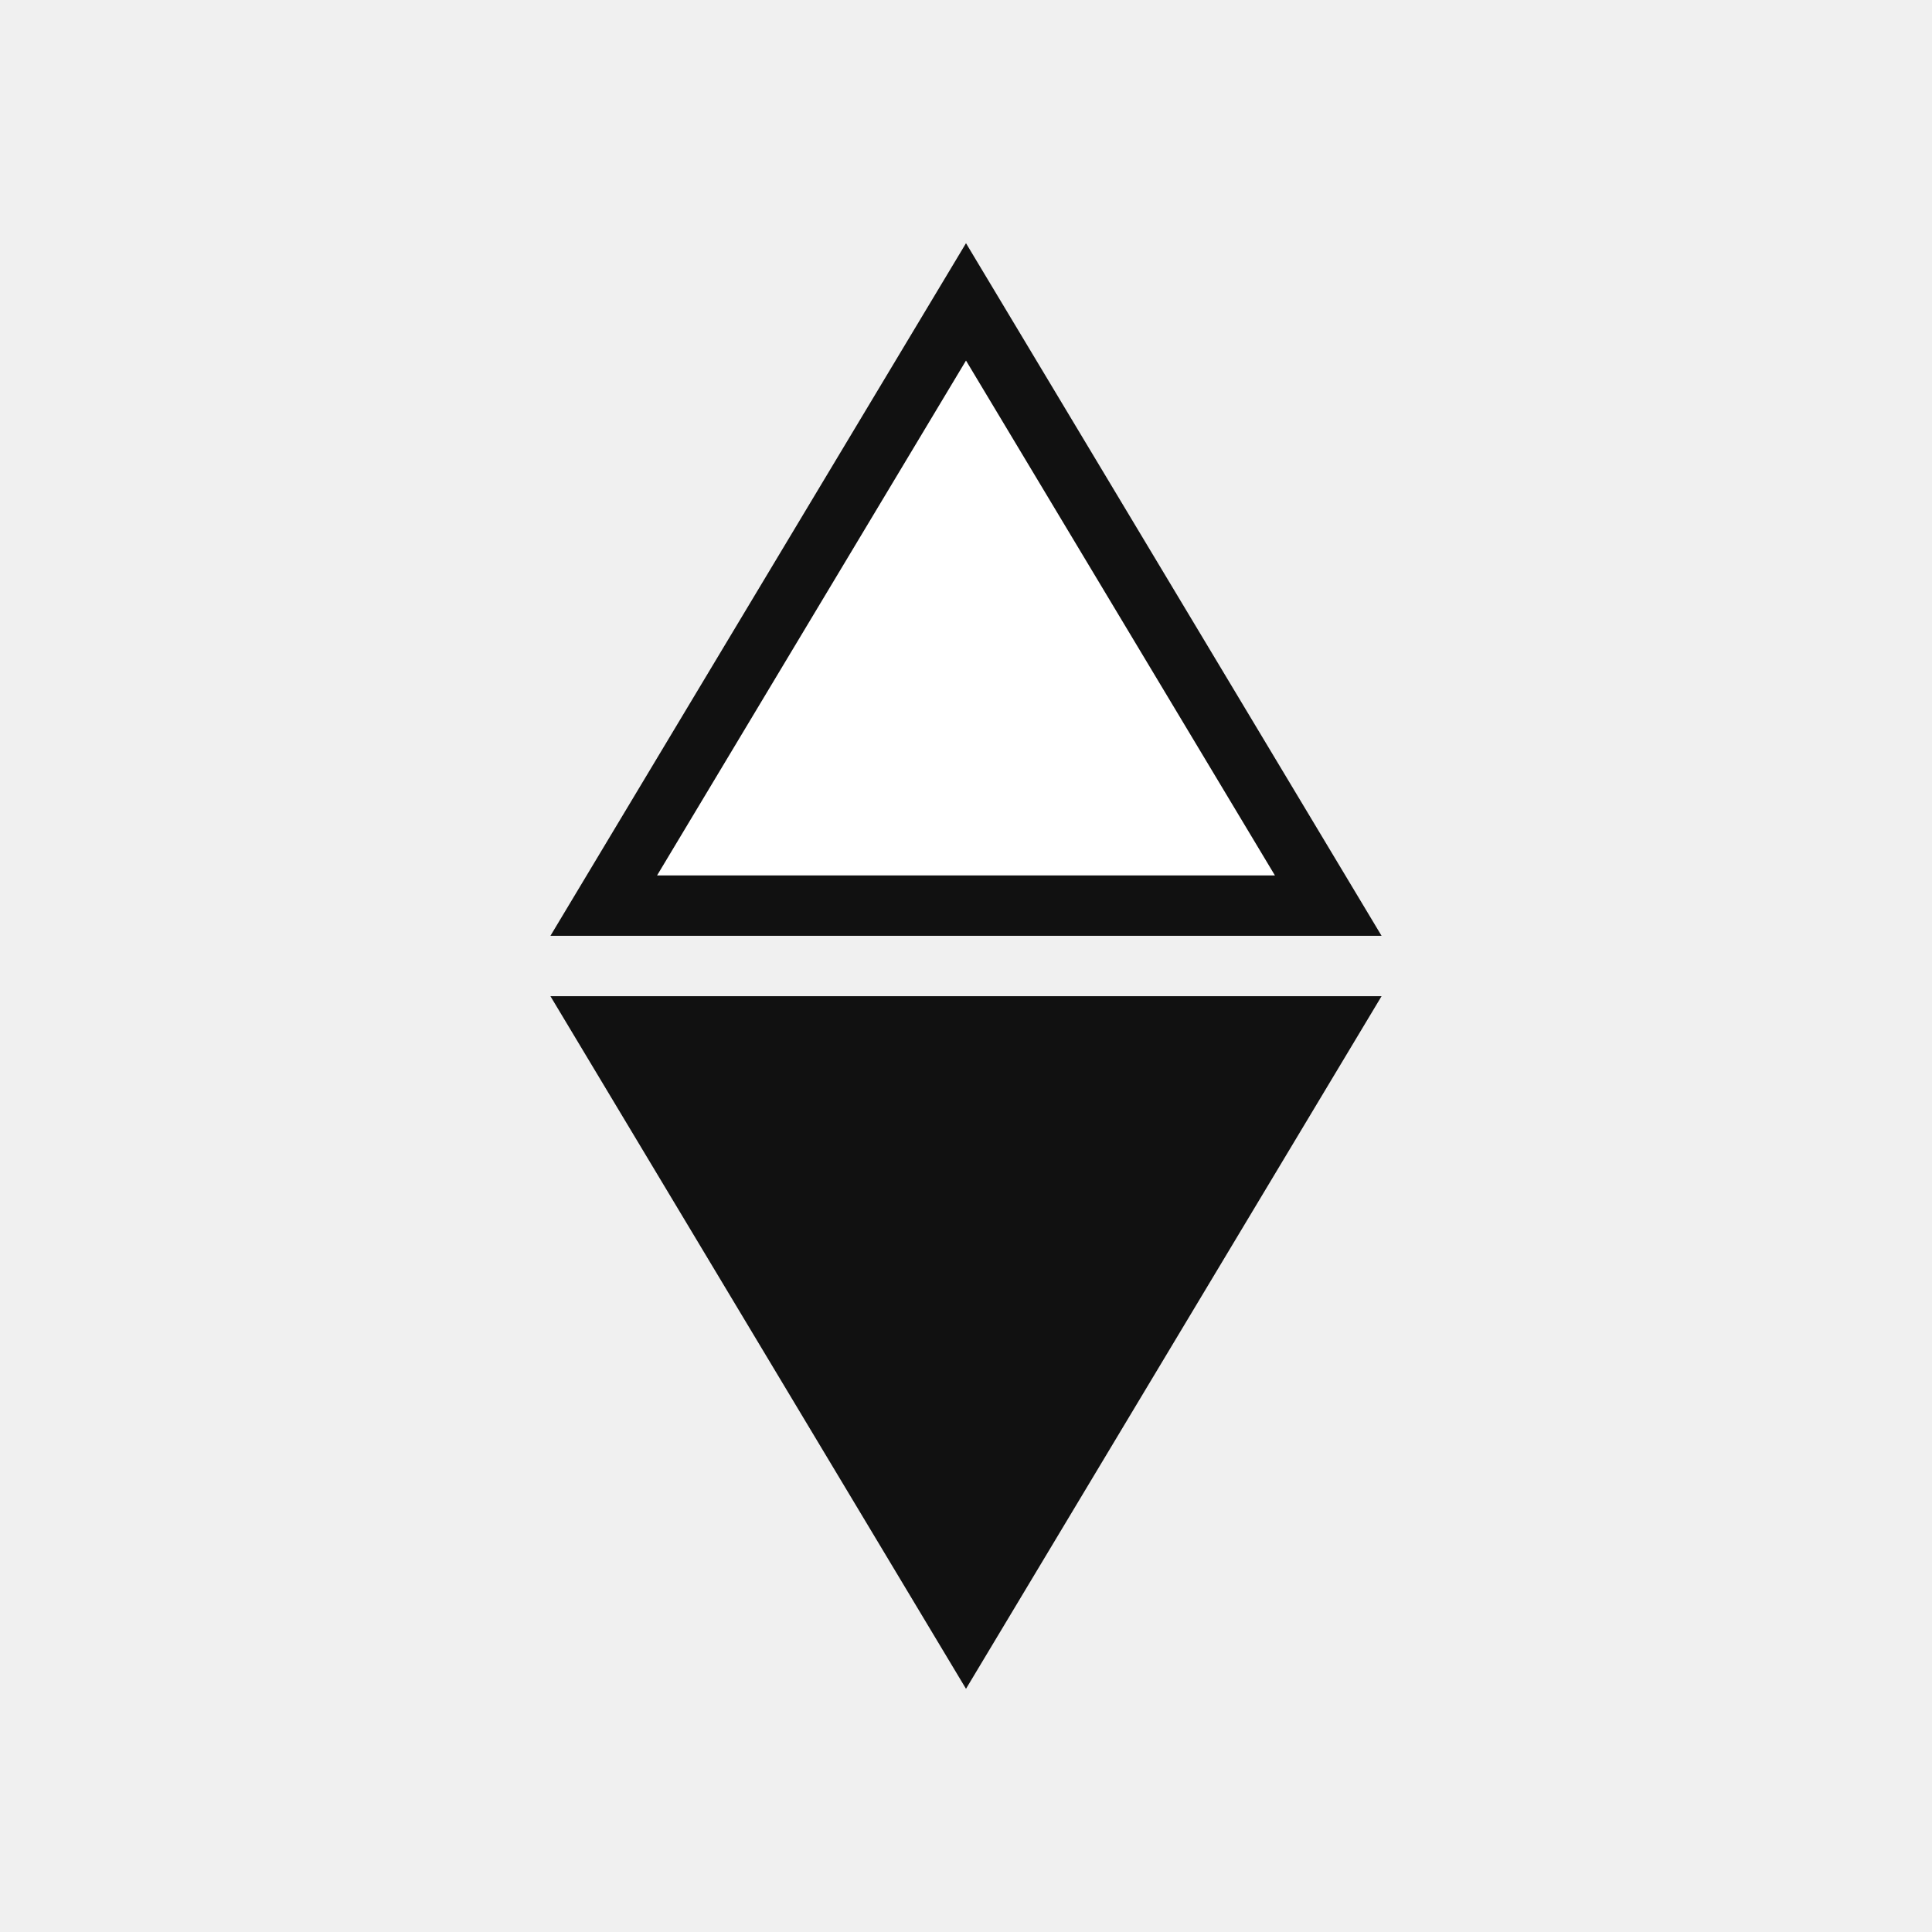
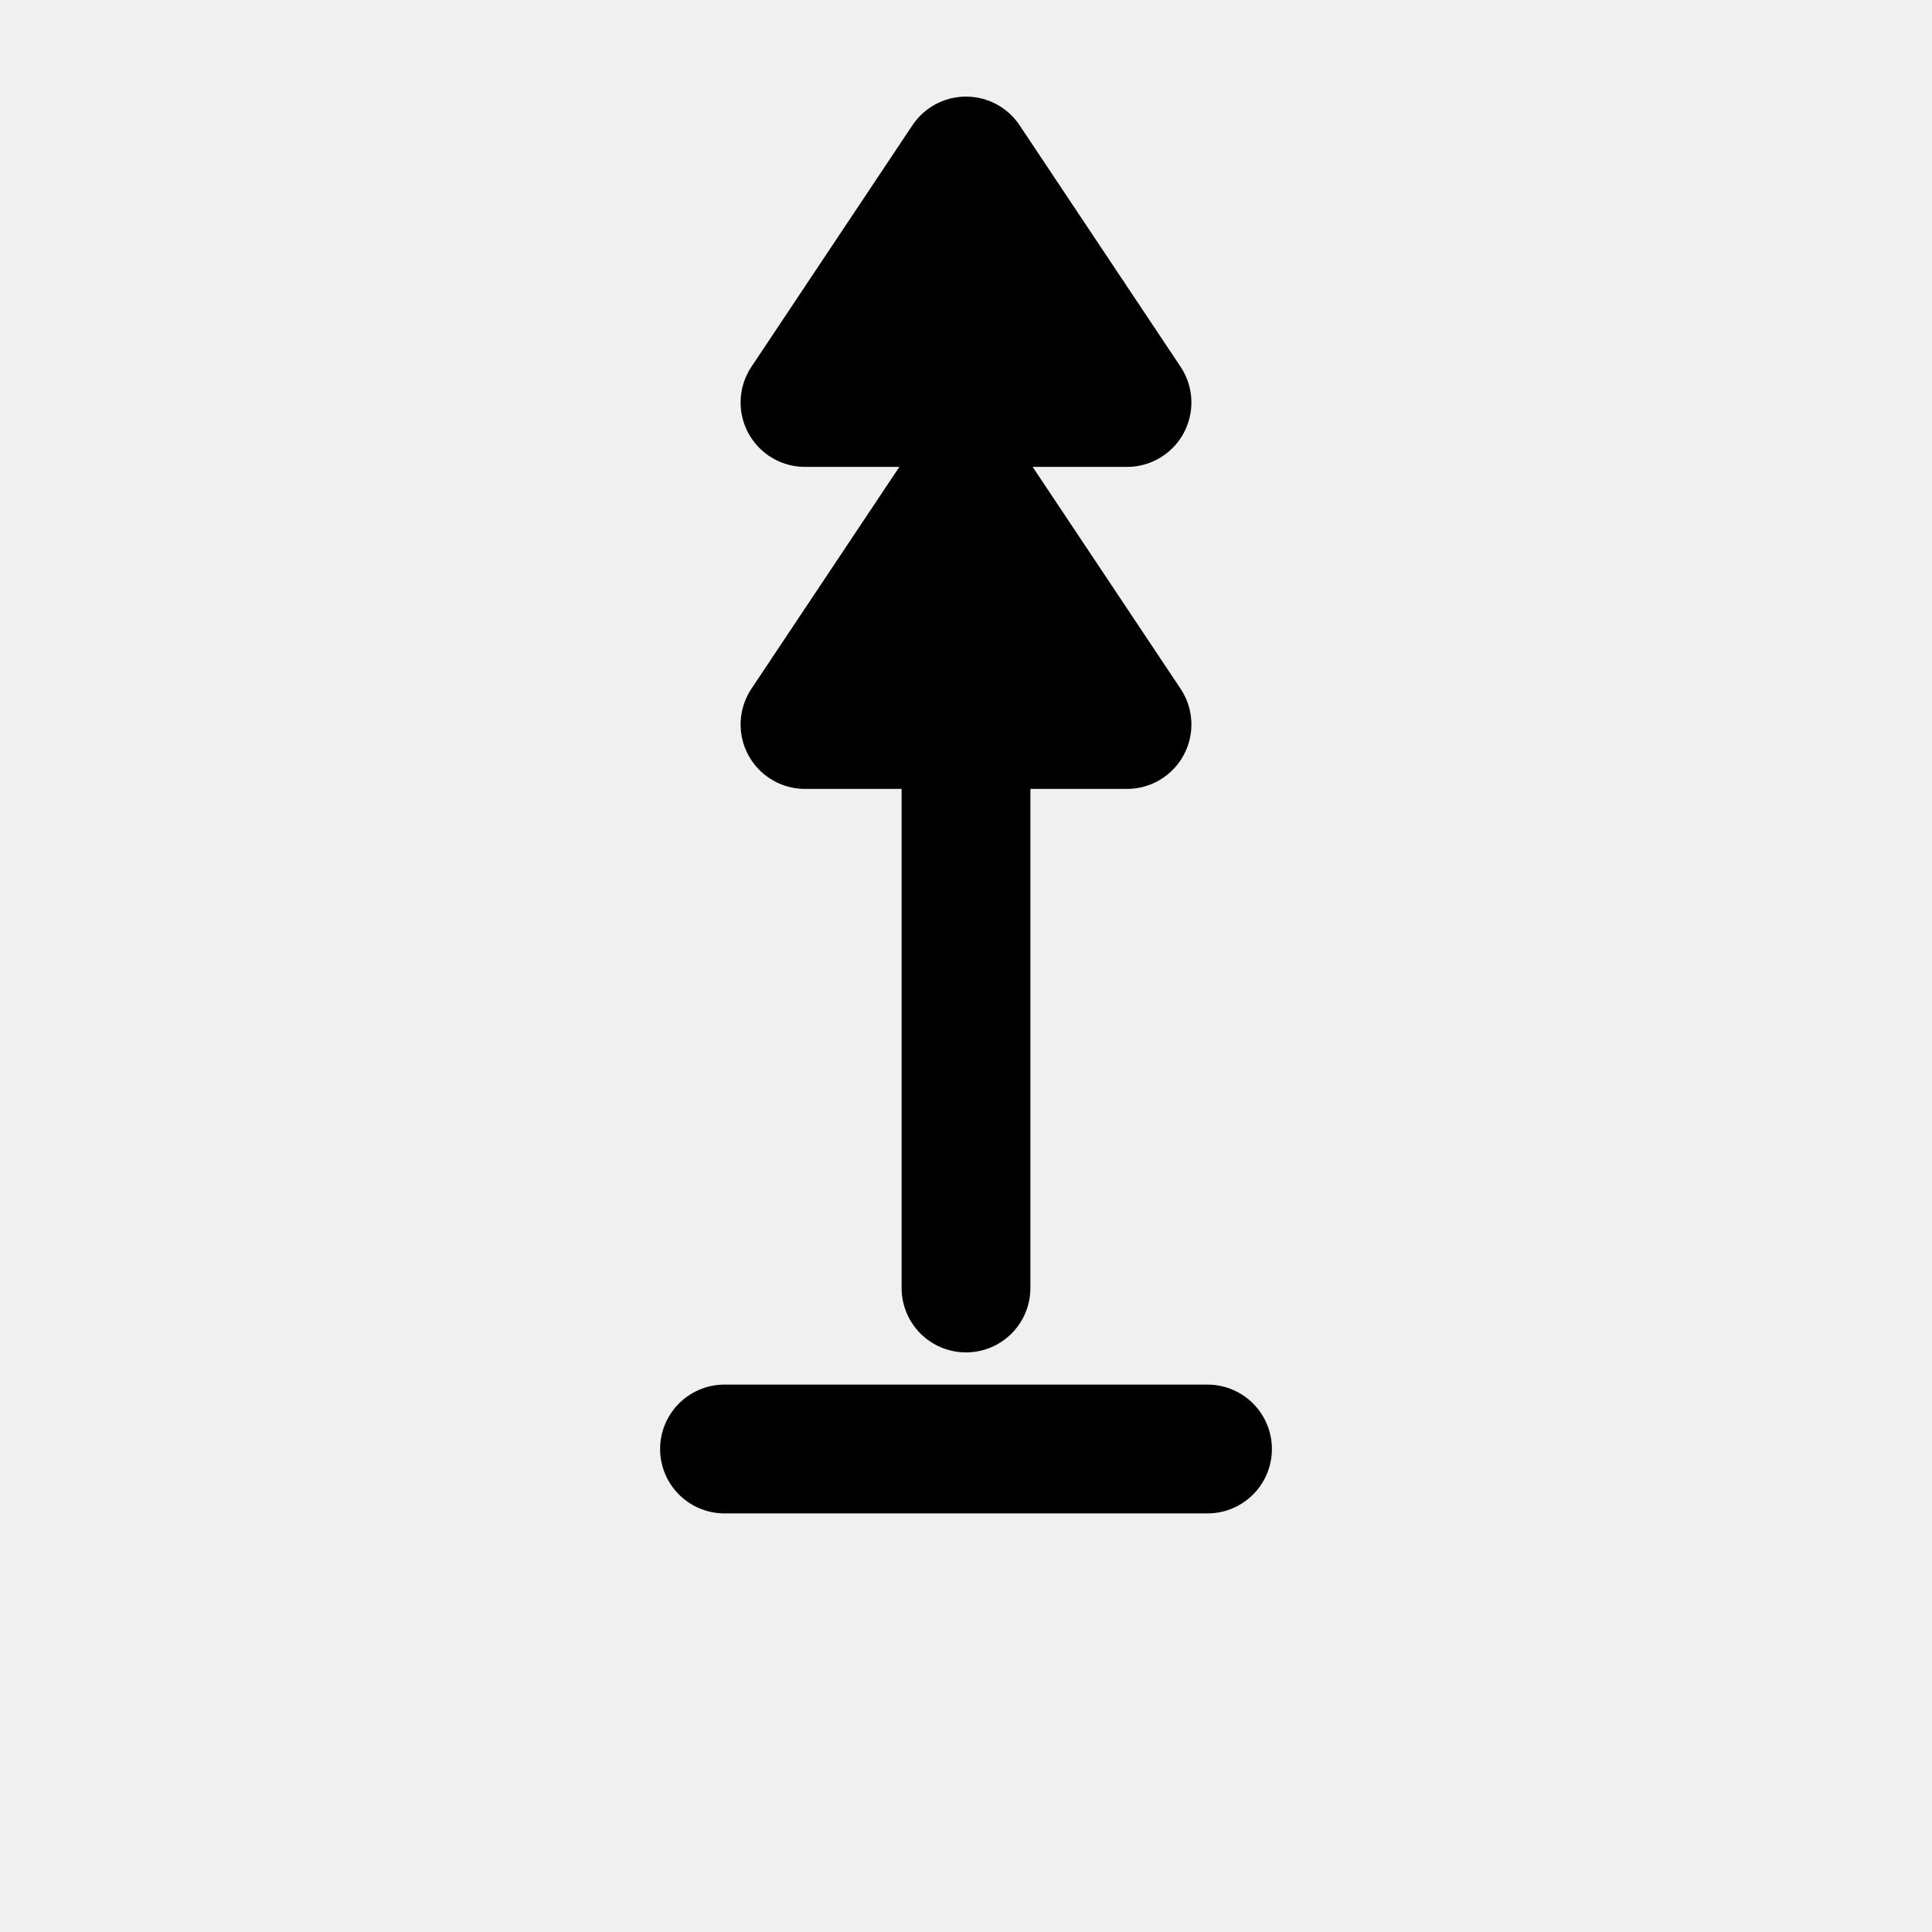
- <svg xmlns="http://www.w3.org/2000/svg" width="64" height="64" viewBox="0 0 64 64">
-   <polygon points="32,10 44,30 20,30" fill="#ffffff" stroke="#111111" stroke-width="2" />
-   <polygon points="32,54 44,34 20,34" fill="#111111" stroke="#111111" stroke-width="2" />
+ <svg xmlns="http://www.w3.org/2000/svg" viewBox="0 0 24 24" fill="none" stroke="currentColor" stroke-width="1.6" stroke-linecap="round" stroke-linejoin="round">
+   <path d="M12 4v12" />
+   <path d="M9 18h6" />
+   <path d="M12 2l-2 3h4z" />
+   <path d="M12 6l-2 3h4z" />
</svg>
